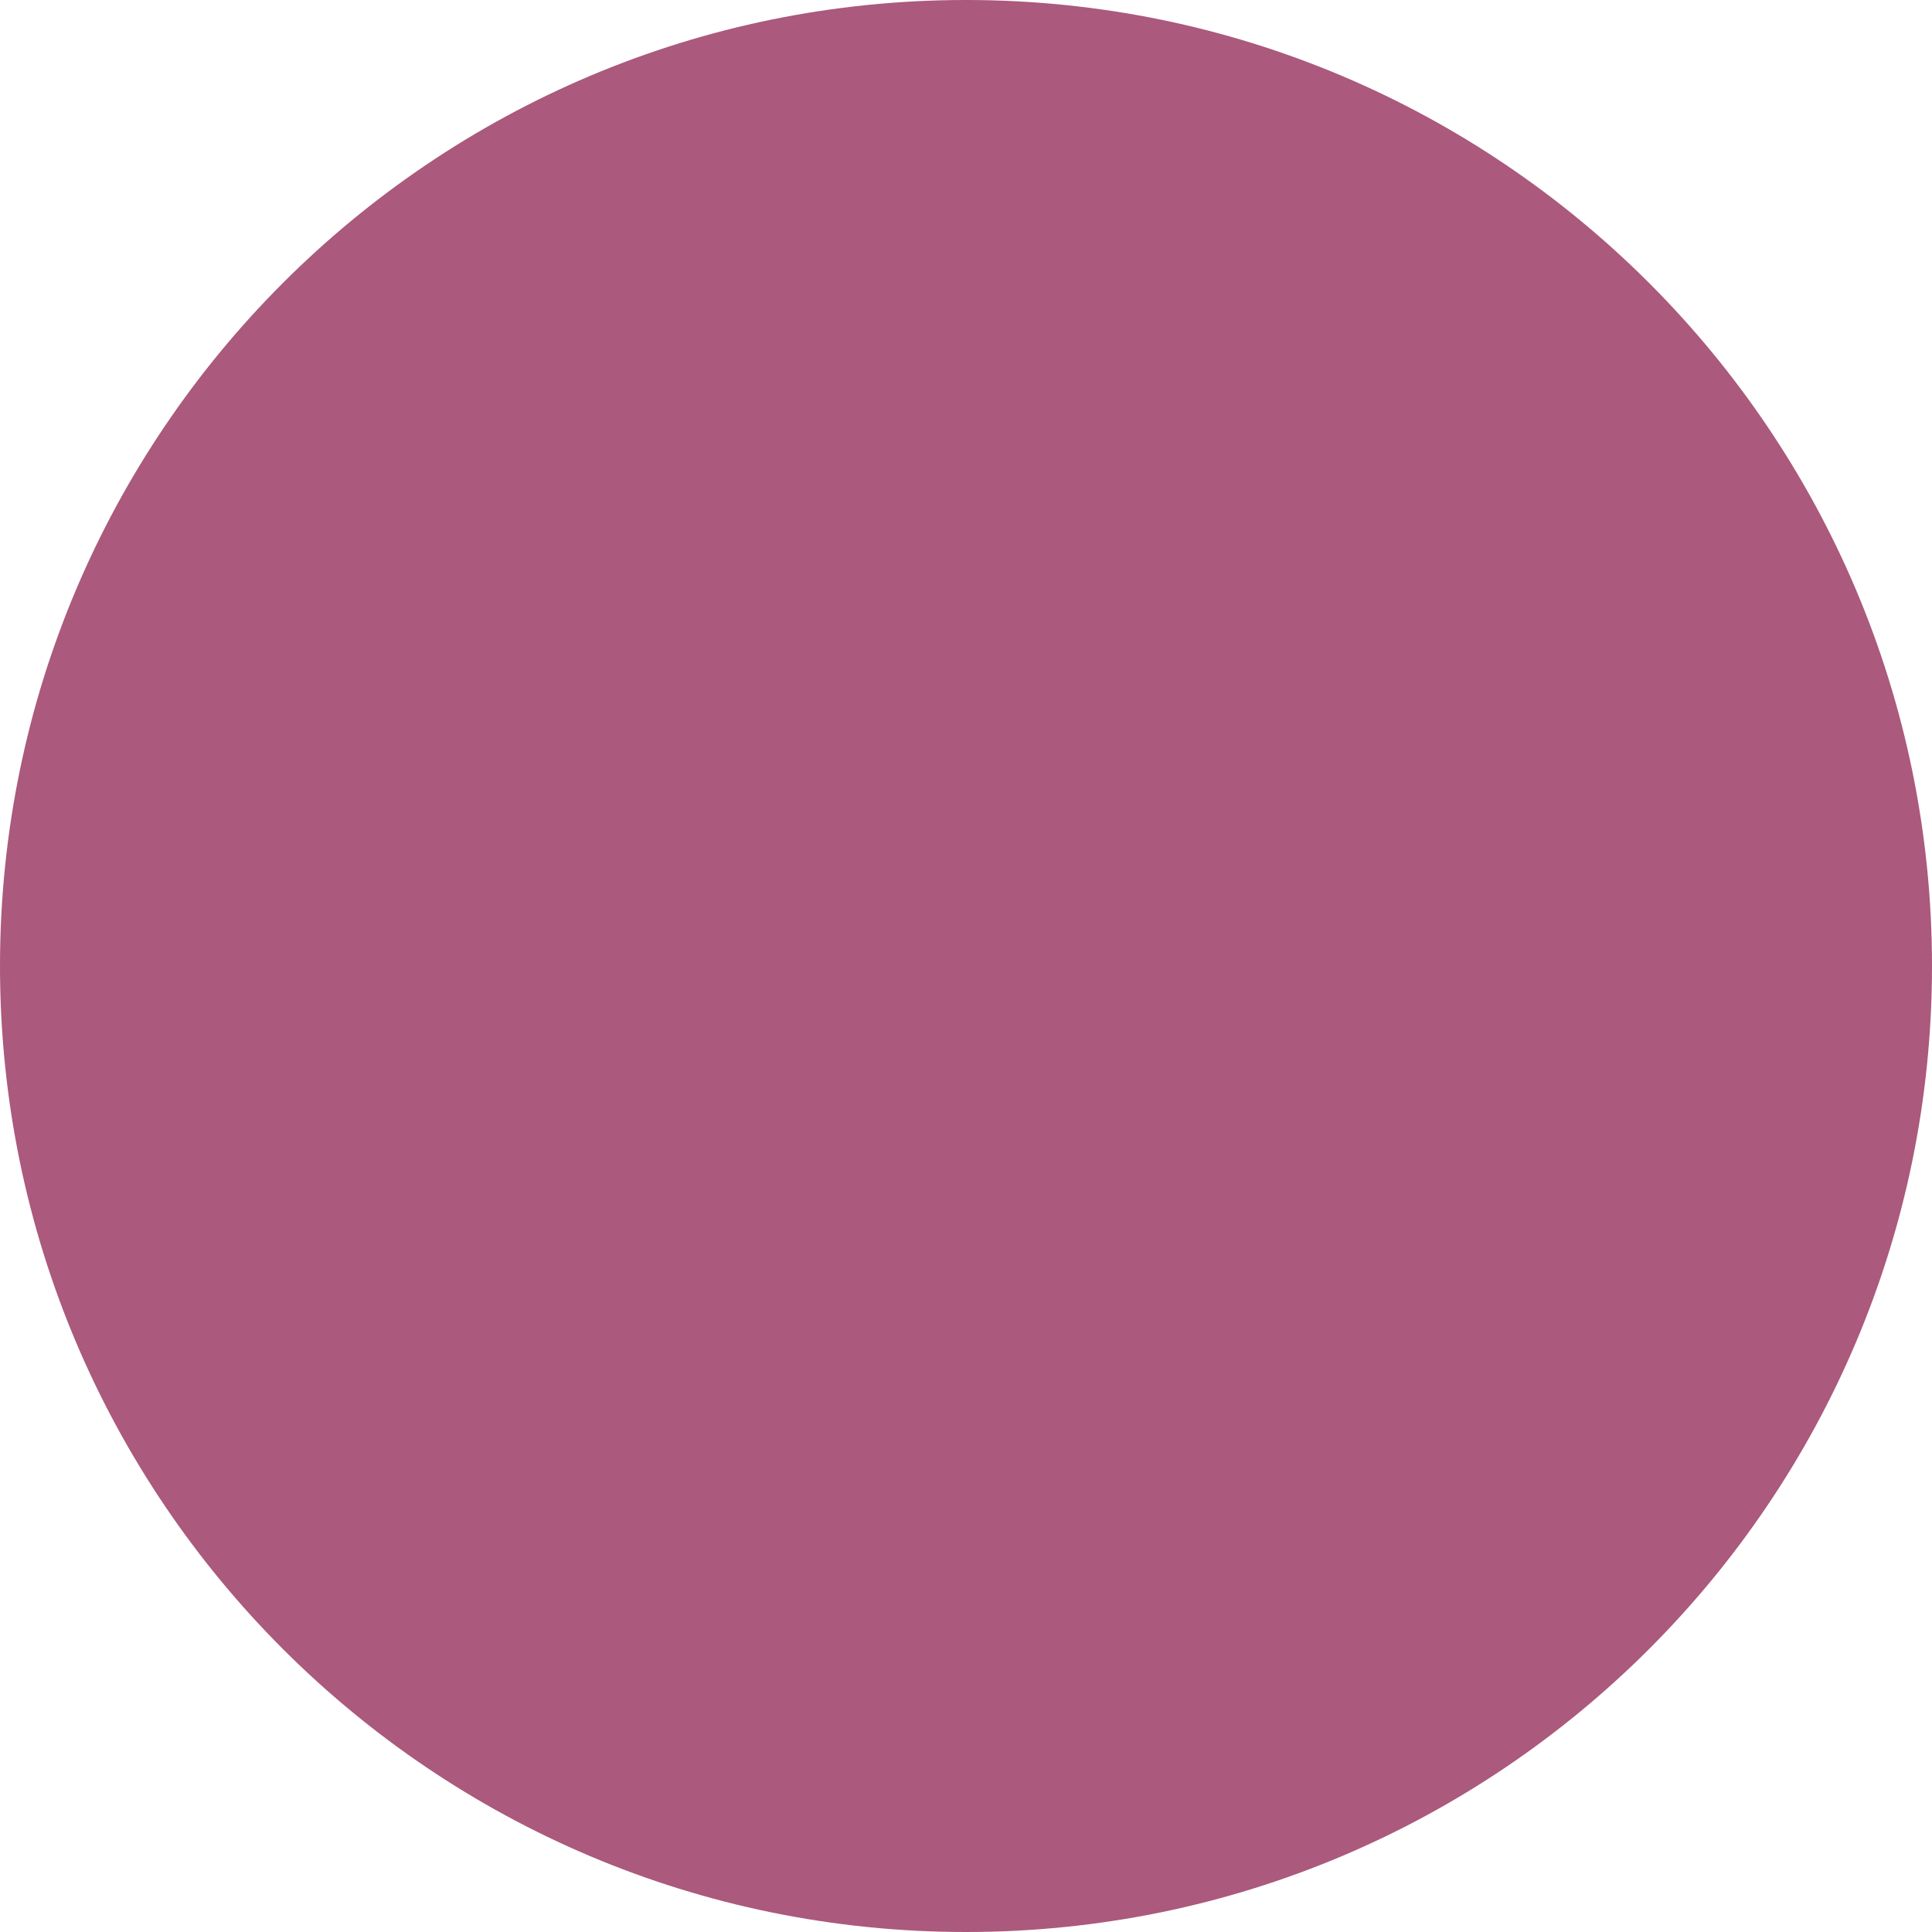
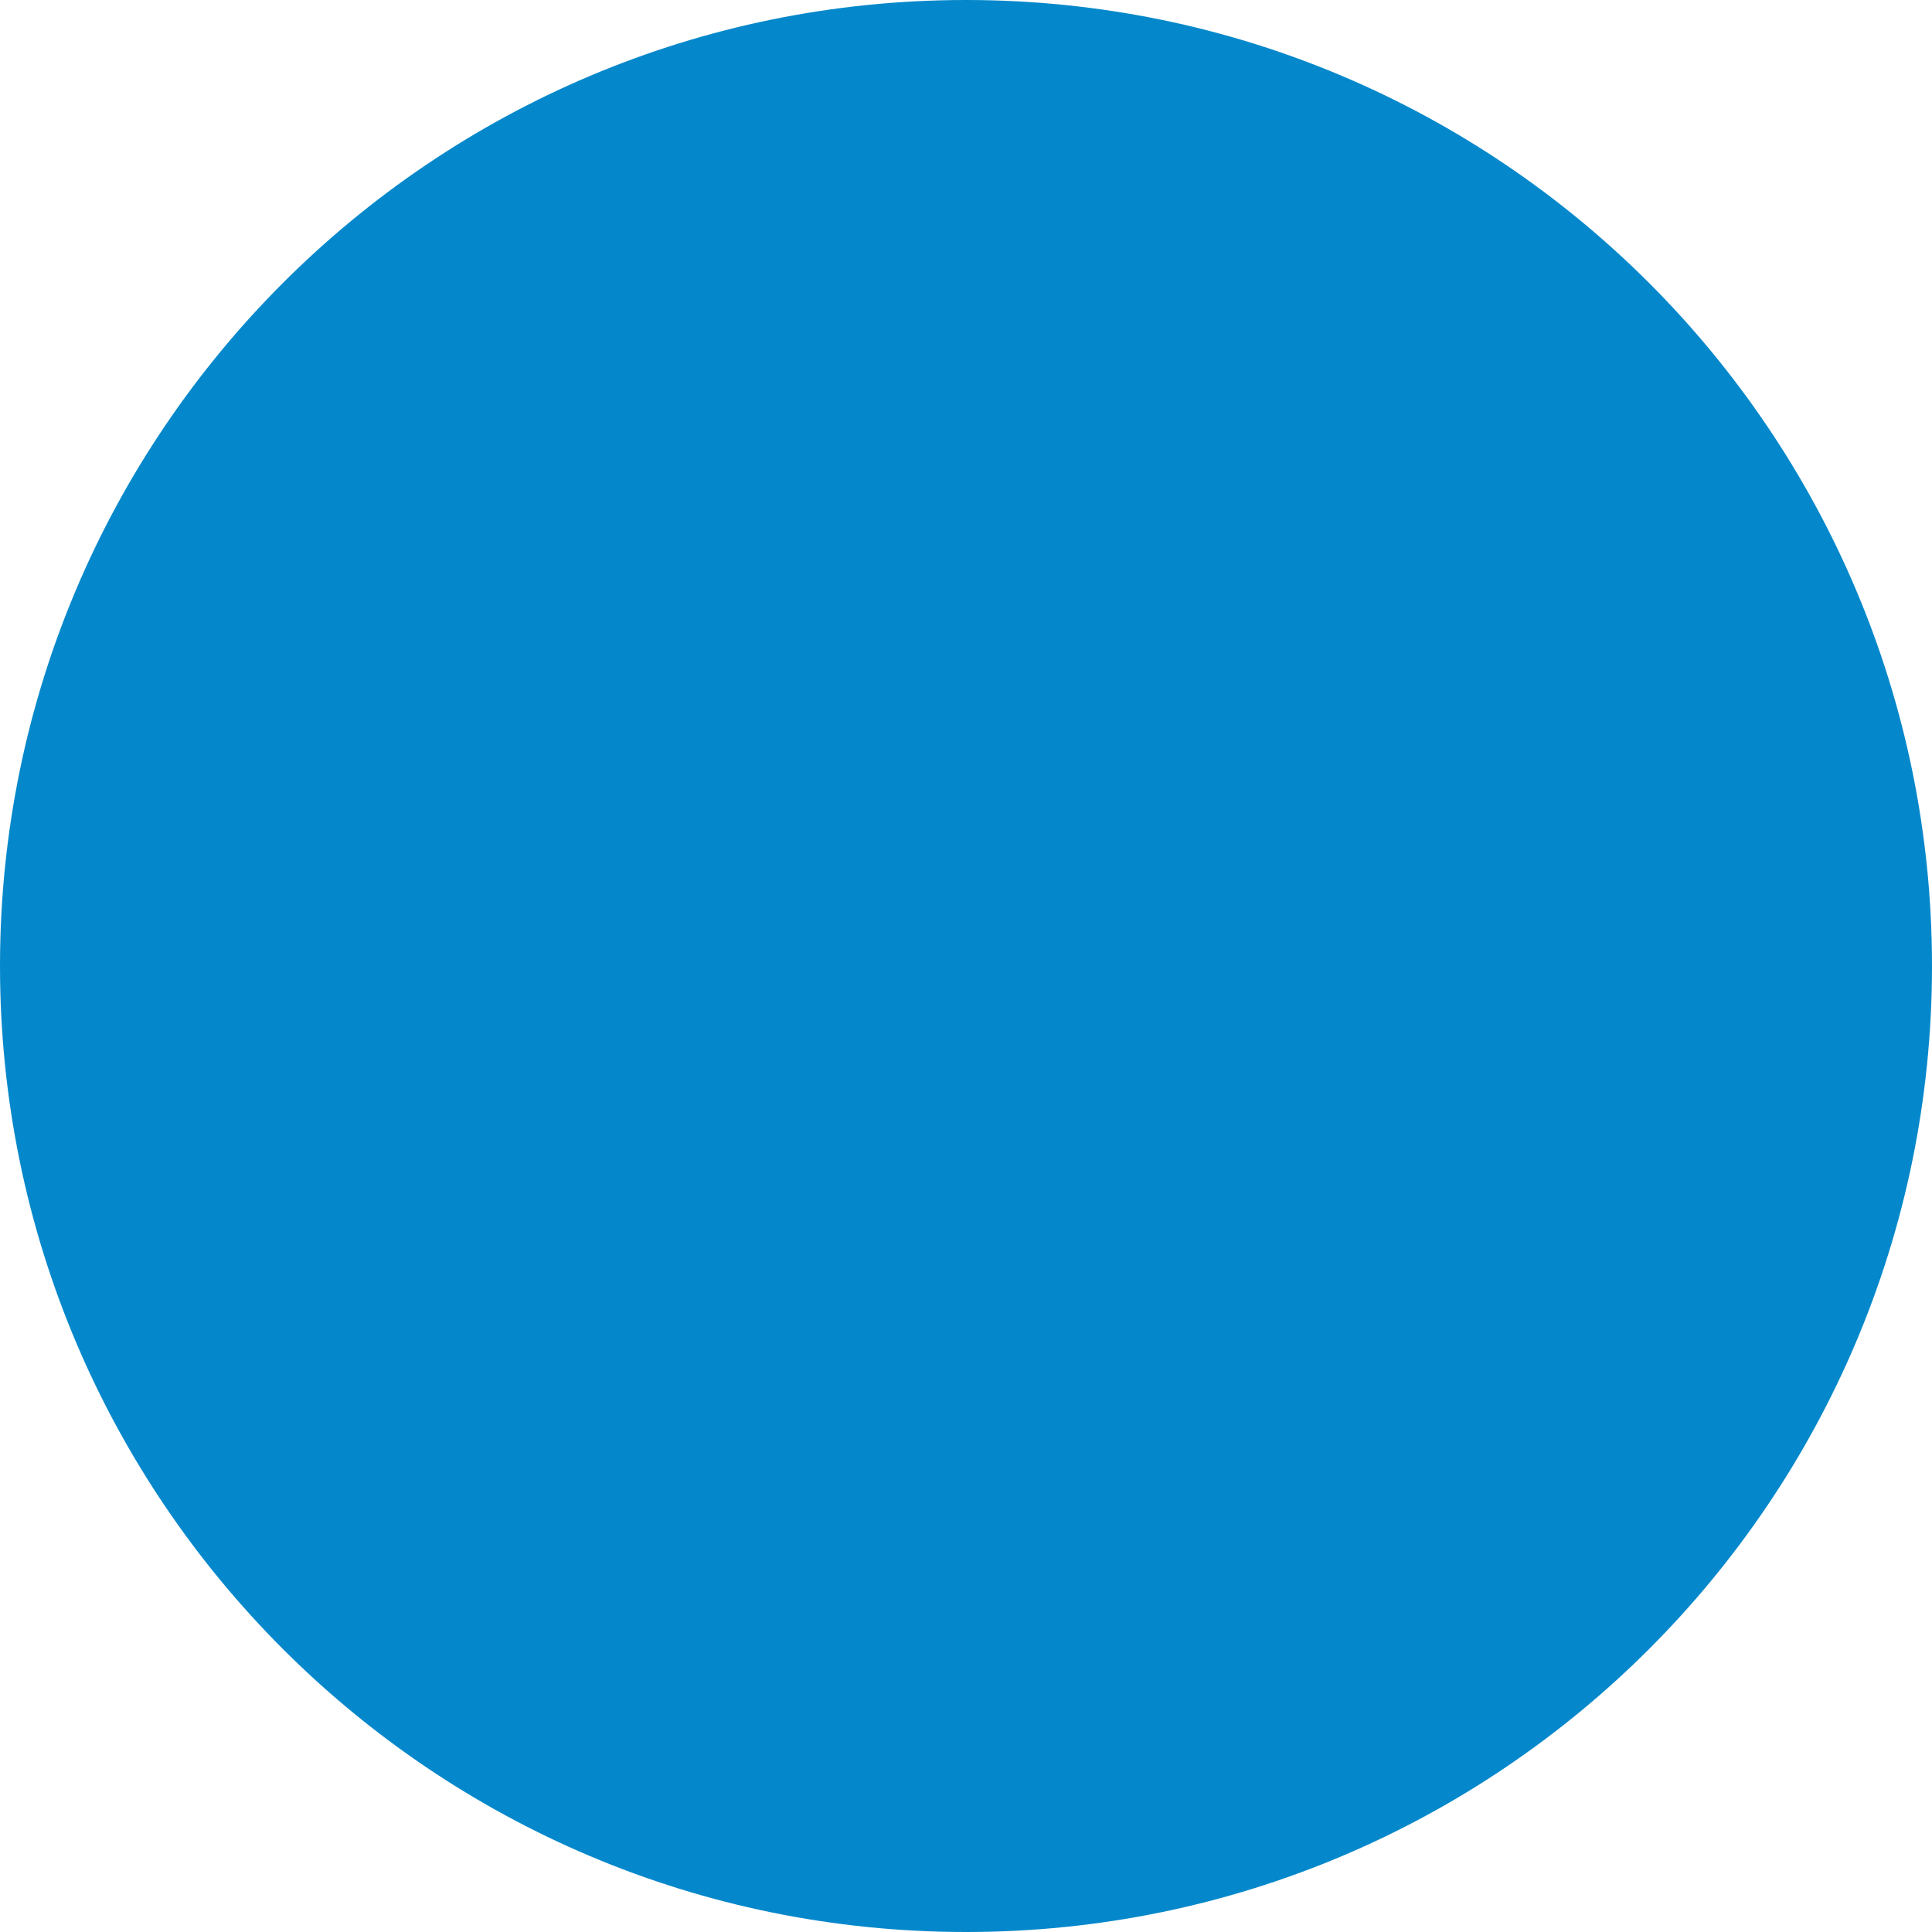
<svg xmlns="http://www.w3.org/2000/svg" width="10" height="10" viewBox="0 0 10 10" id="svg4389" version="1.1">
  <defs id="defs4391" />
  <g id="layer1" transform="translate(0,-1042.362)">
-     <circle style="color:#000000;clip-rule:nonzero;display:inline;overflow:visible;visibility:visible;opacity:1;isolation:auto;mix-blend-mode:normal;color-interpolation:sRGB;color-interpolation-filters:linearRGB;solid-color:#000000;solid-opacity:1;fill:#ab597c;fill-opacity:1;fill-rule:nonzero;stroke:none;stroke-width:1.5;stroke-linecap:round;stroke-linejoin:miter;stroke-miterlimit:10;stroke-dasharray:none;stroke-dashoffset:0;stroke-opacity:1;marker:none;marker-start:none;marker-mid:none;marker-end:none;color-rendering:auto;image-rendering:auto;shape-rendering:auto;text-rendering:auto;enable-background:accumulate" id="path4937" cx="5" cy="1047.362" r="5" />
+     <circle style="color:#000000;clip-rule:nonzero;display:inline;overflow:visible;visibility:visible;opacity:1;isolation:auto;mix-blend-mode:normal;color-interpolation:sRGB;color-interpolation-filters:linearRGB;solid-color:#000000;solid-opacity:1;fill:#0588cb;fill-opacity:1;fill-rule:nonzero;stroke:none;stroke-width:1.163;stroke-linecap:butt;stroke-linejoin:miter;stroke-miterlimit:4;stroke-dasharray:none;stroke-dashoffset:0;stroke-opacity:1;marker:none;marker-start:none;marker-mid:none;marker-end:none;color-rendering:auto;image-rendering:auto;shape-rendering:auto;text-rendering:auto;enable-background:accumulate;filter-blend-mode:normal;filter-gaussianBlur-deviation:0" id="path4937" cx="5" cy="1047.362" r="5" />
  </g>
</svg>
